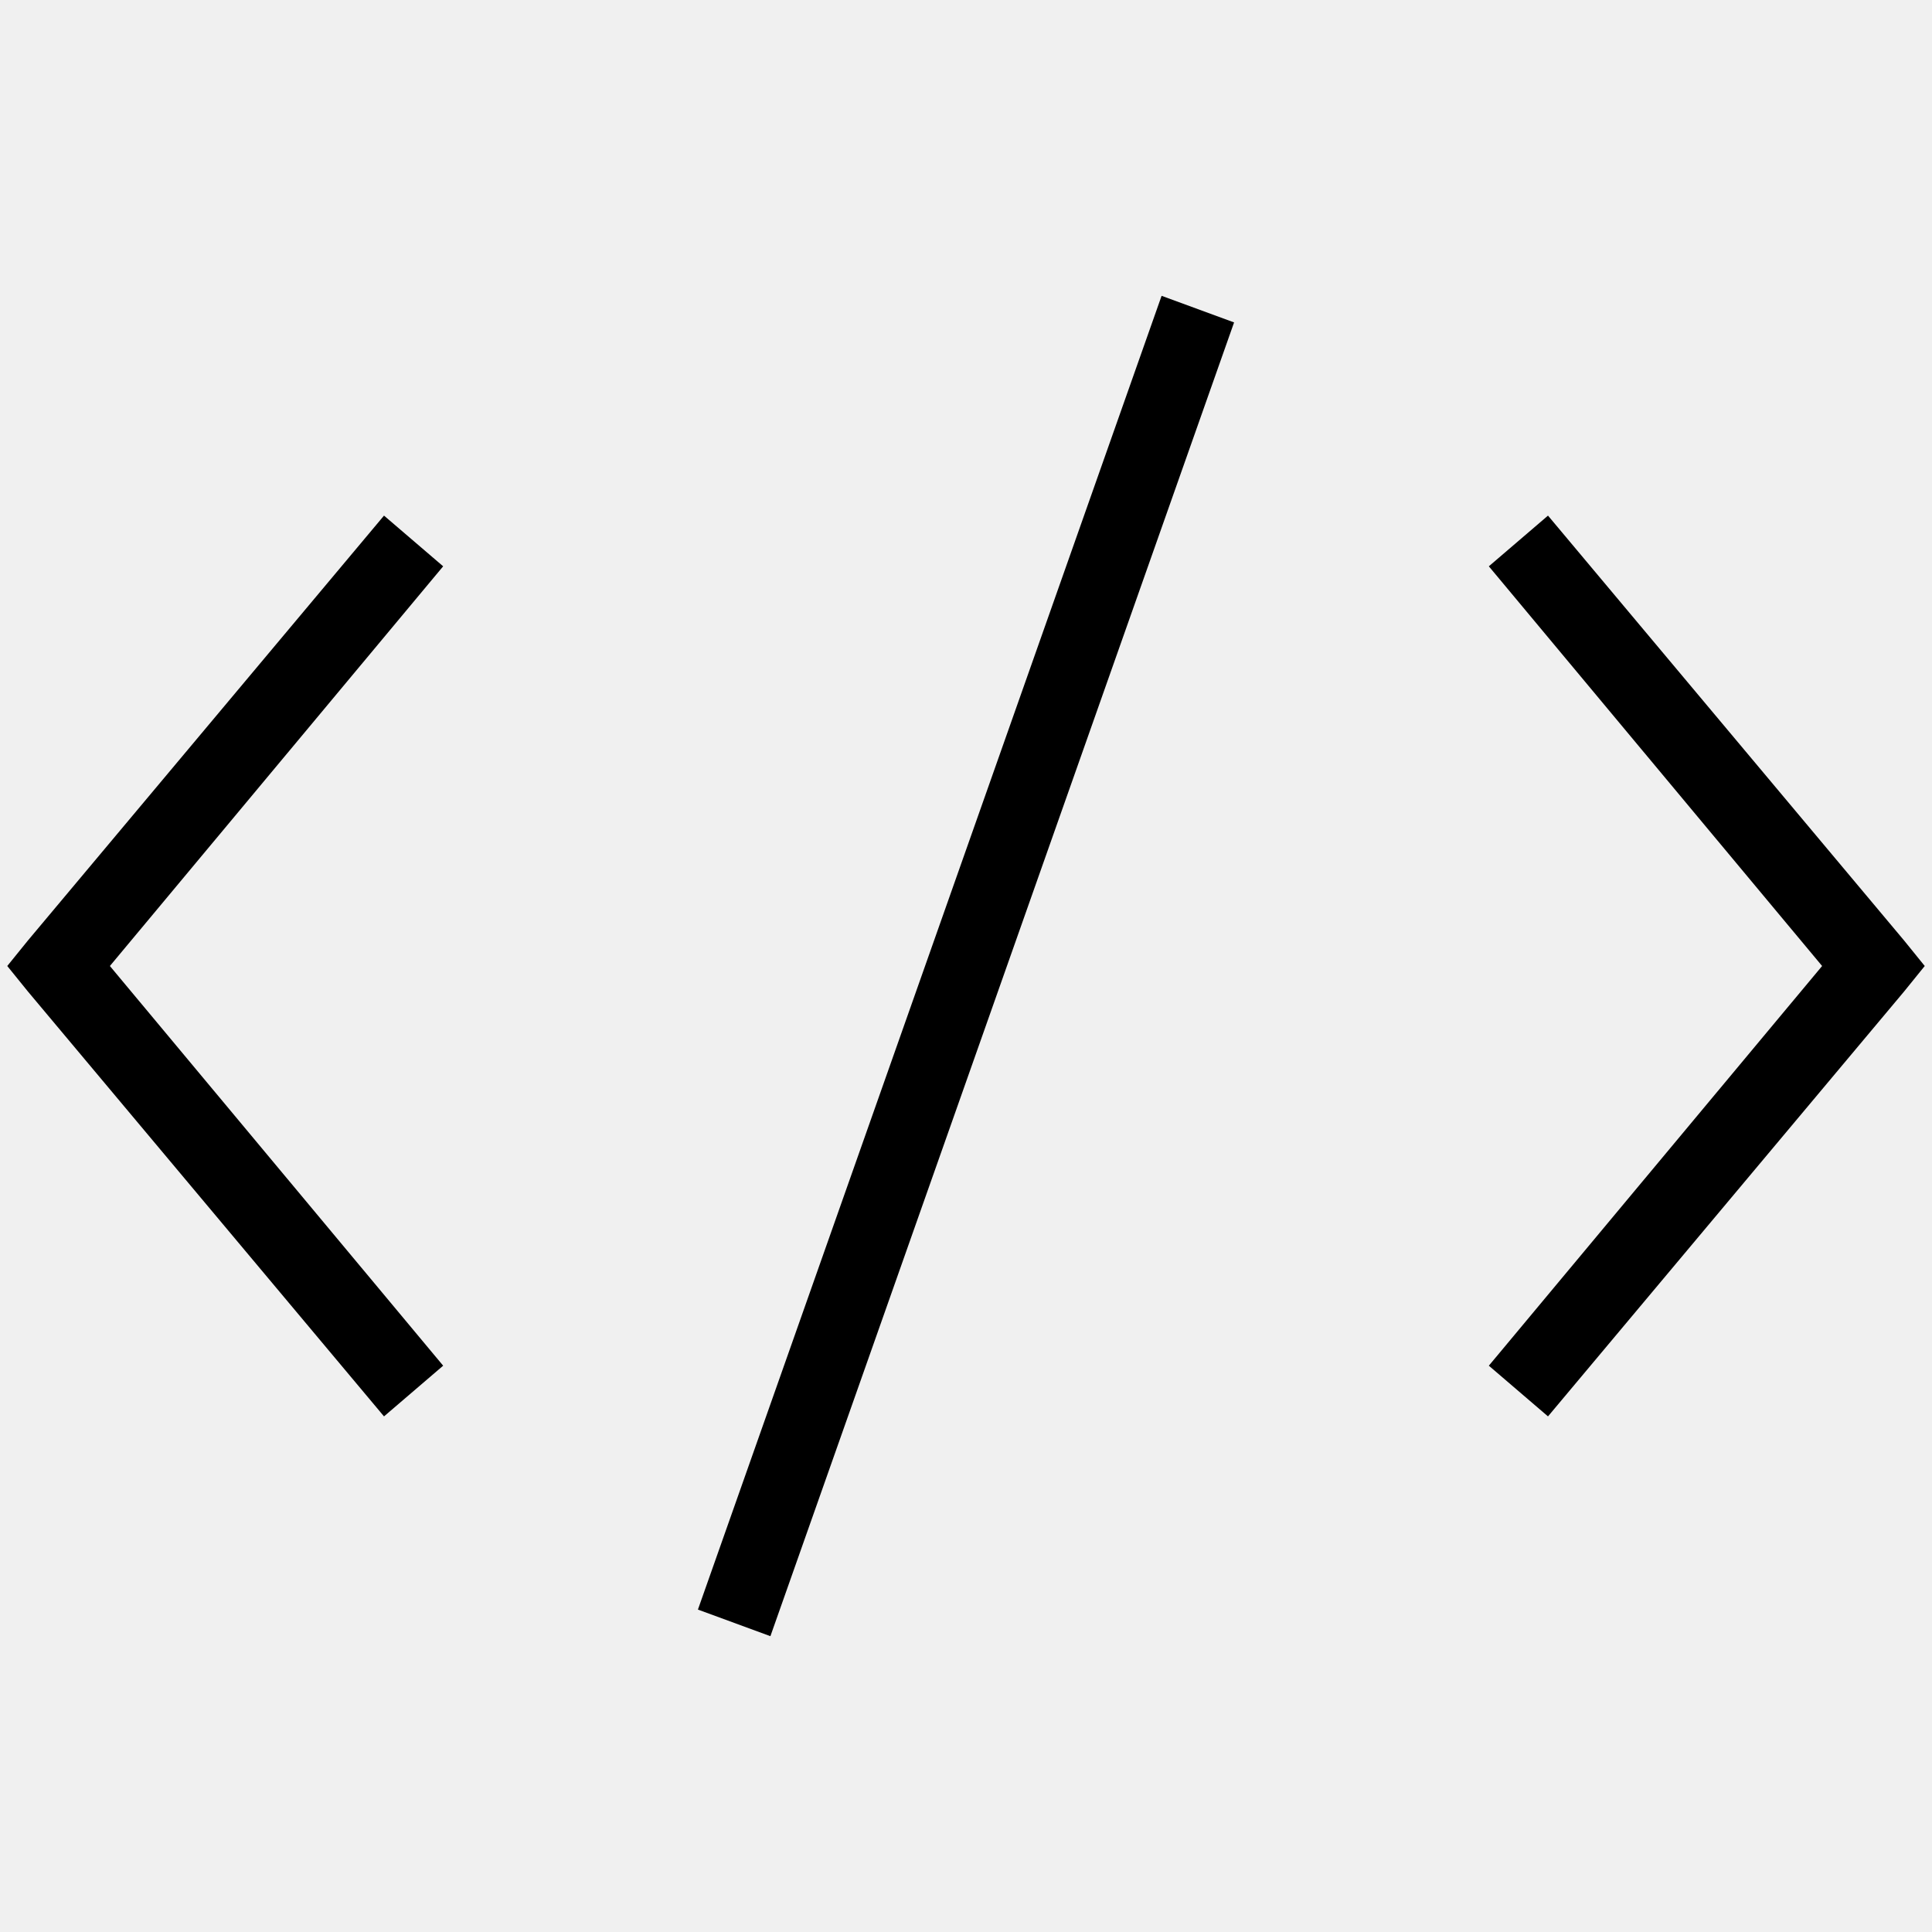
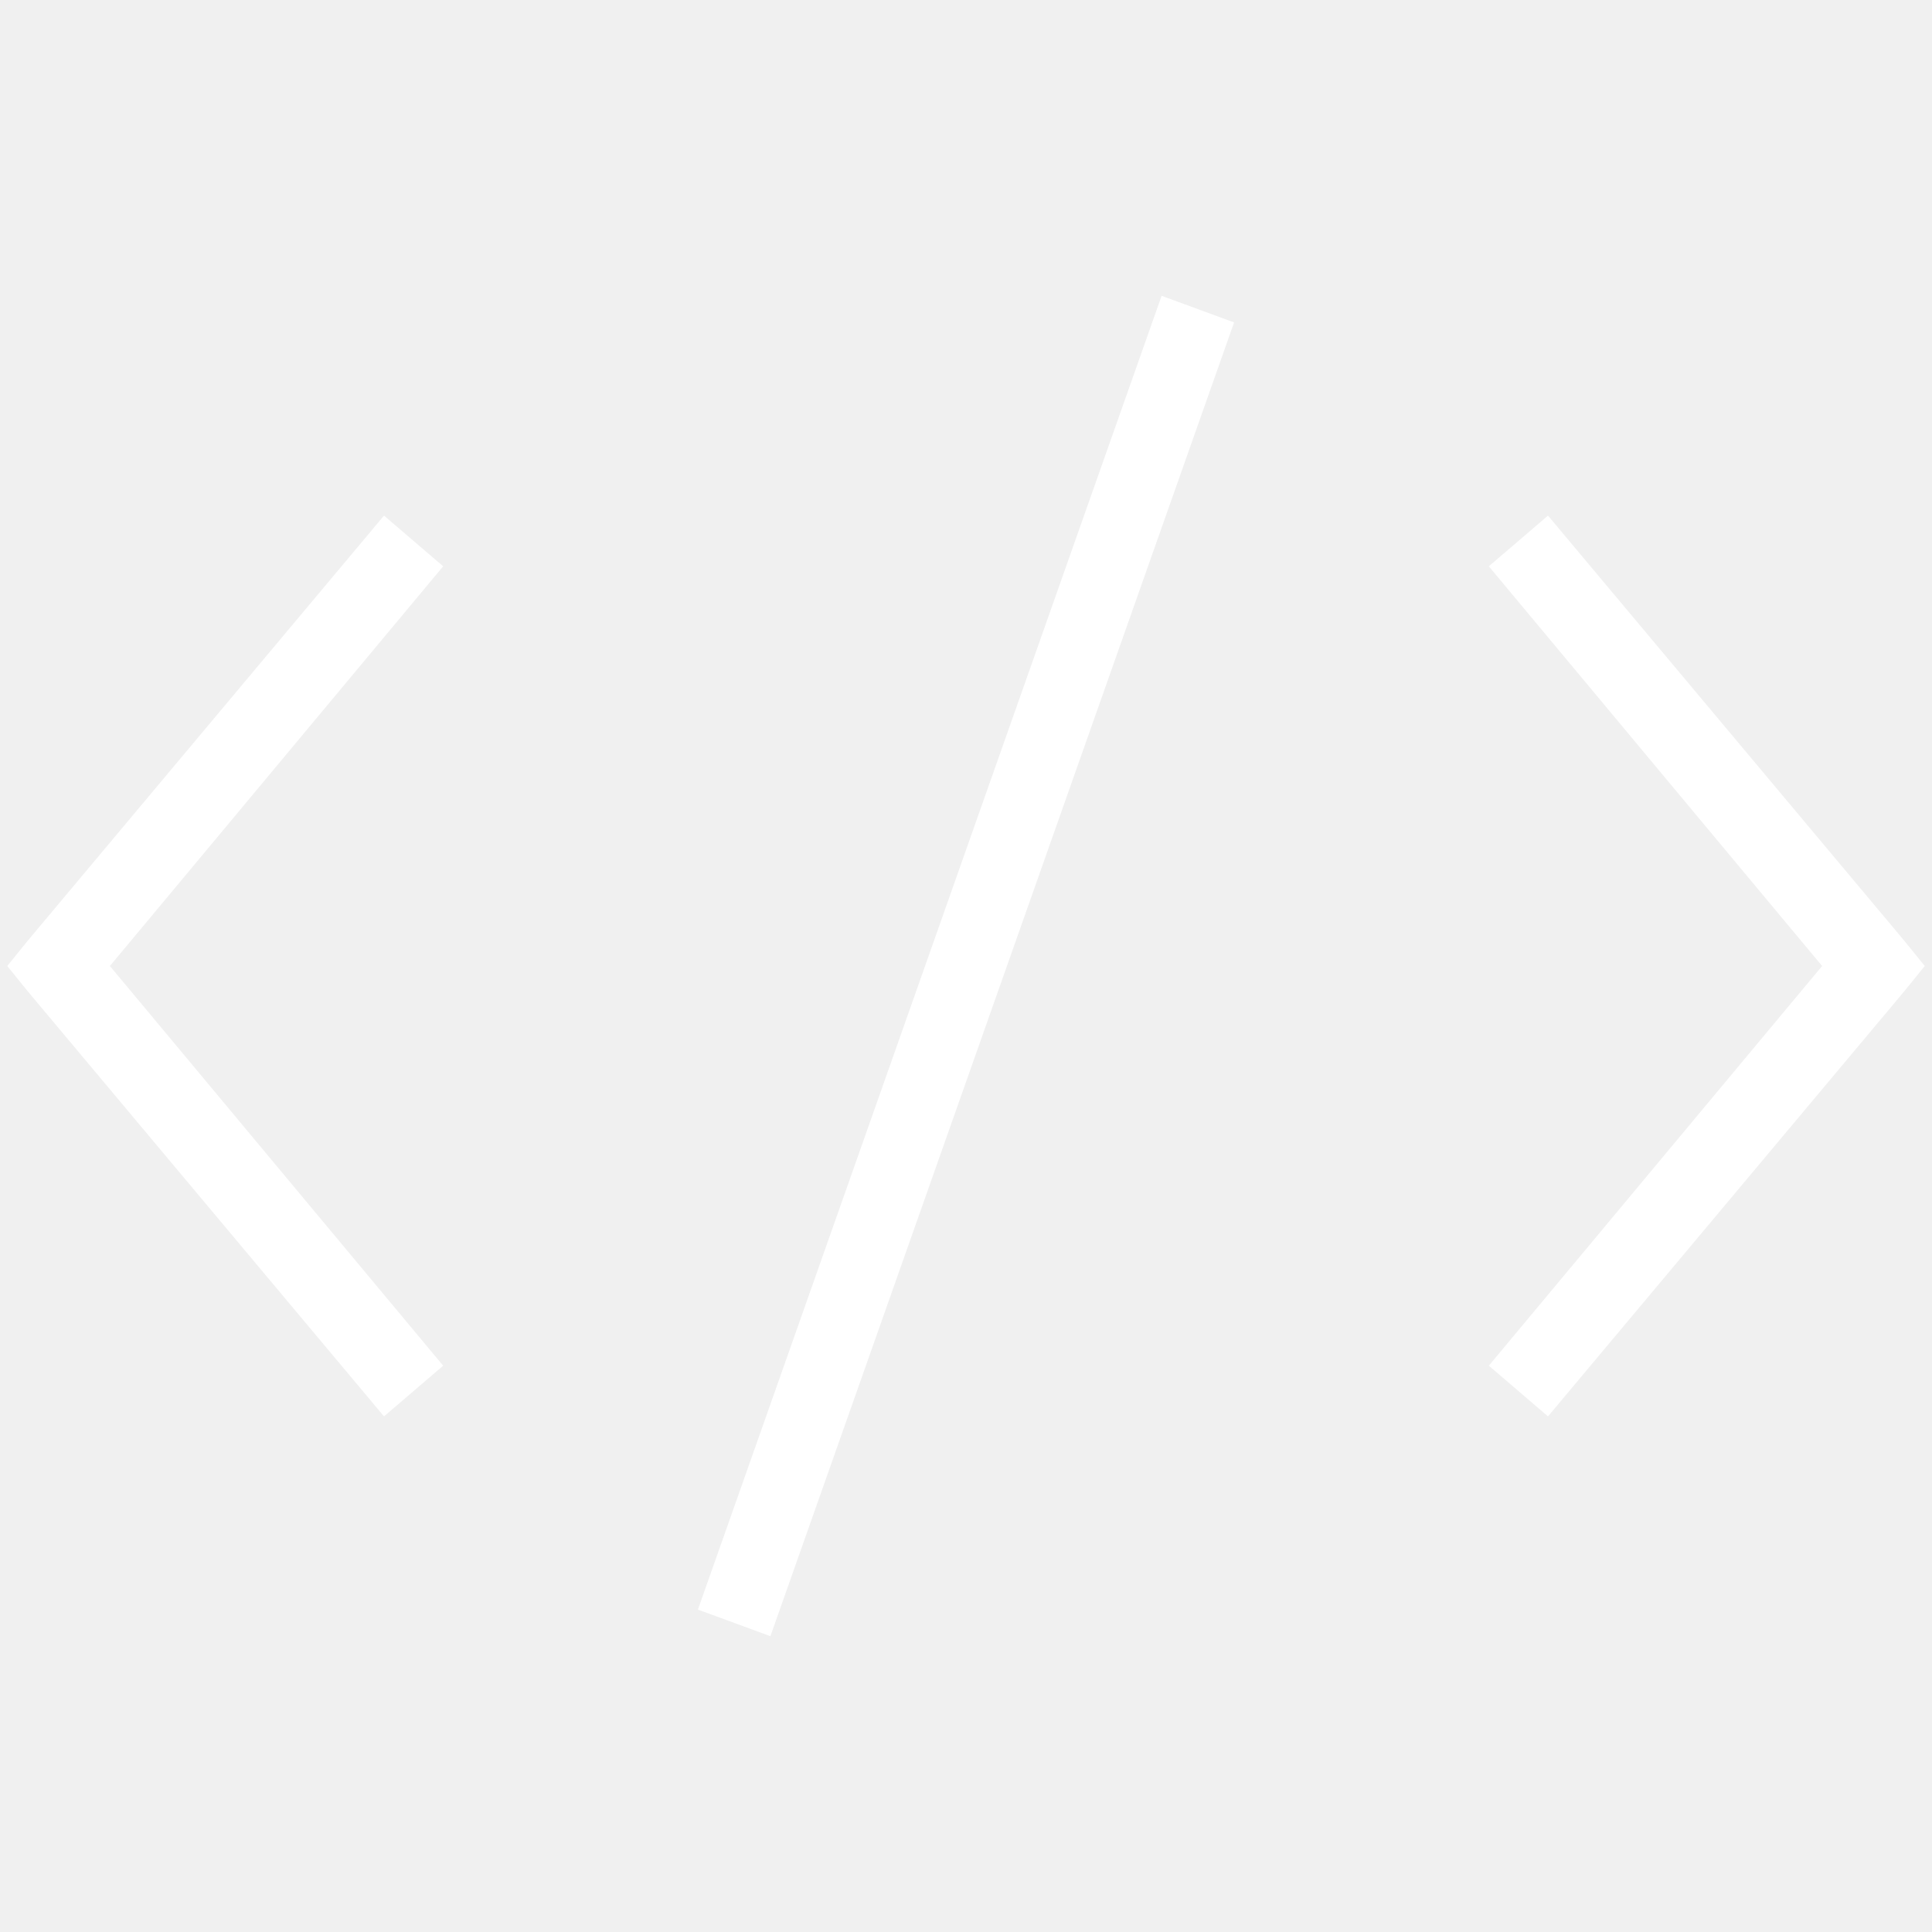
<svg xmlns="http://www.w3.org/2000/svg" viewBox="0 0 50 50">
-   <path d="M 30.062 7.656 L 18.062 41.656 L 19.938 42.344 L 31.938 8.344 Z M 9.938 13.344 L 0.719 24.344 L 0.188 25 L 0.719 25.656 L 9.938 36.656 L 11.469 35.344 L 2.844 25 L 11.469 14.656 Z M 40.062 13.344 L 38.531 14.656 L 47.156 25 L 38.531 35.344 L 40.062 36.656 L 49.281 25.656 L 49.812 25 L 49.281 24.344 Z" />
+   <path fill="#FFF" d="M 30.062 7.656 L 18.062 41.656 L 19.938 42.344 L 31.938 8.344 Z M 9.938 13.344 L 0.719 24.344 L 0.188 25 L 0.719 25.656 L 9.938 36.656 L 11.469 35.344 L 2.844 25 L 11.469 14.656 Z M 40.062 13.344 L 38.531 14.656 L 47.156 25 L 38.531 35.344 L 40.062 36.656 L 49.281 25.656 L 49.812 25 L 49.281 24.344 Z" />
</svg>
